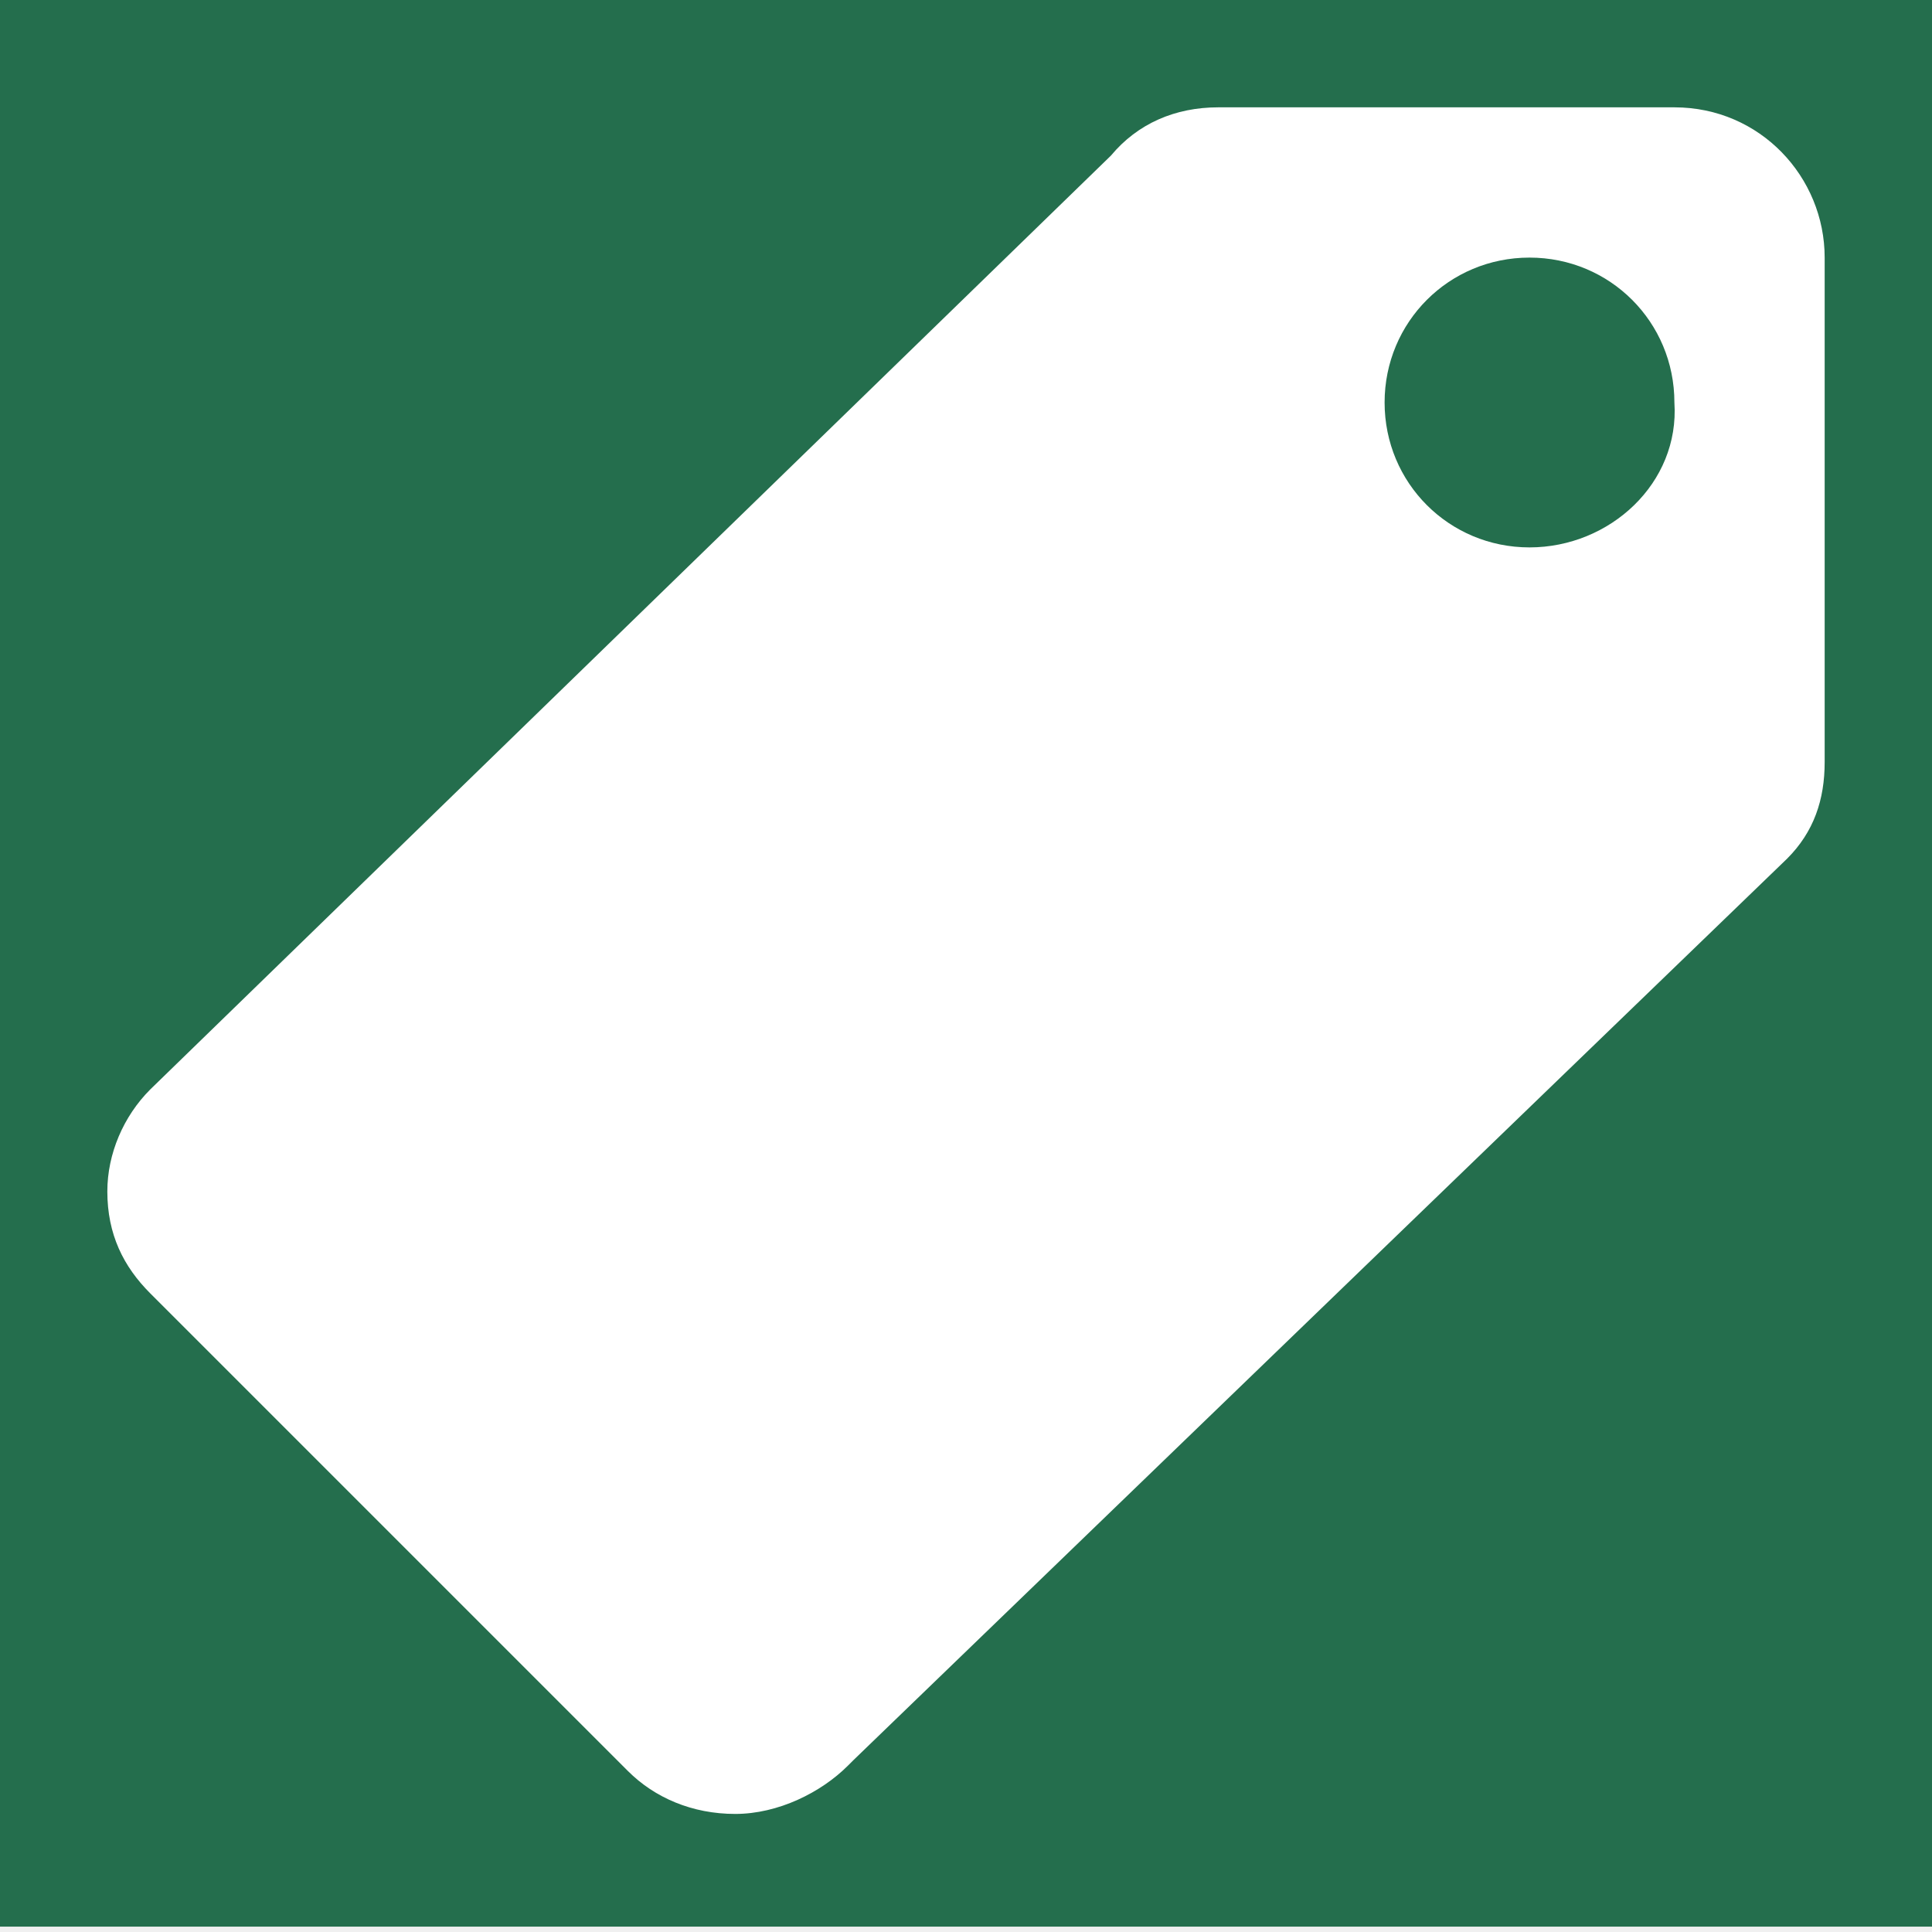
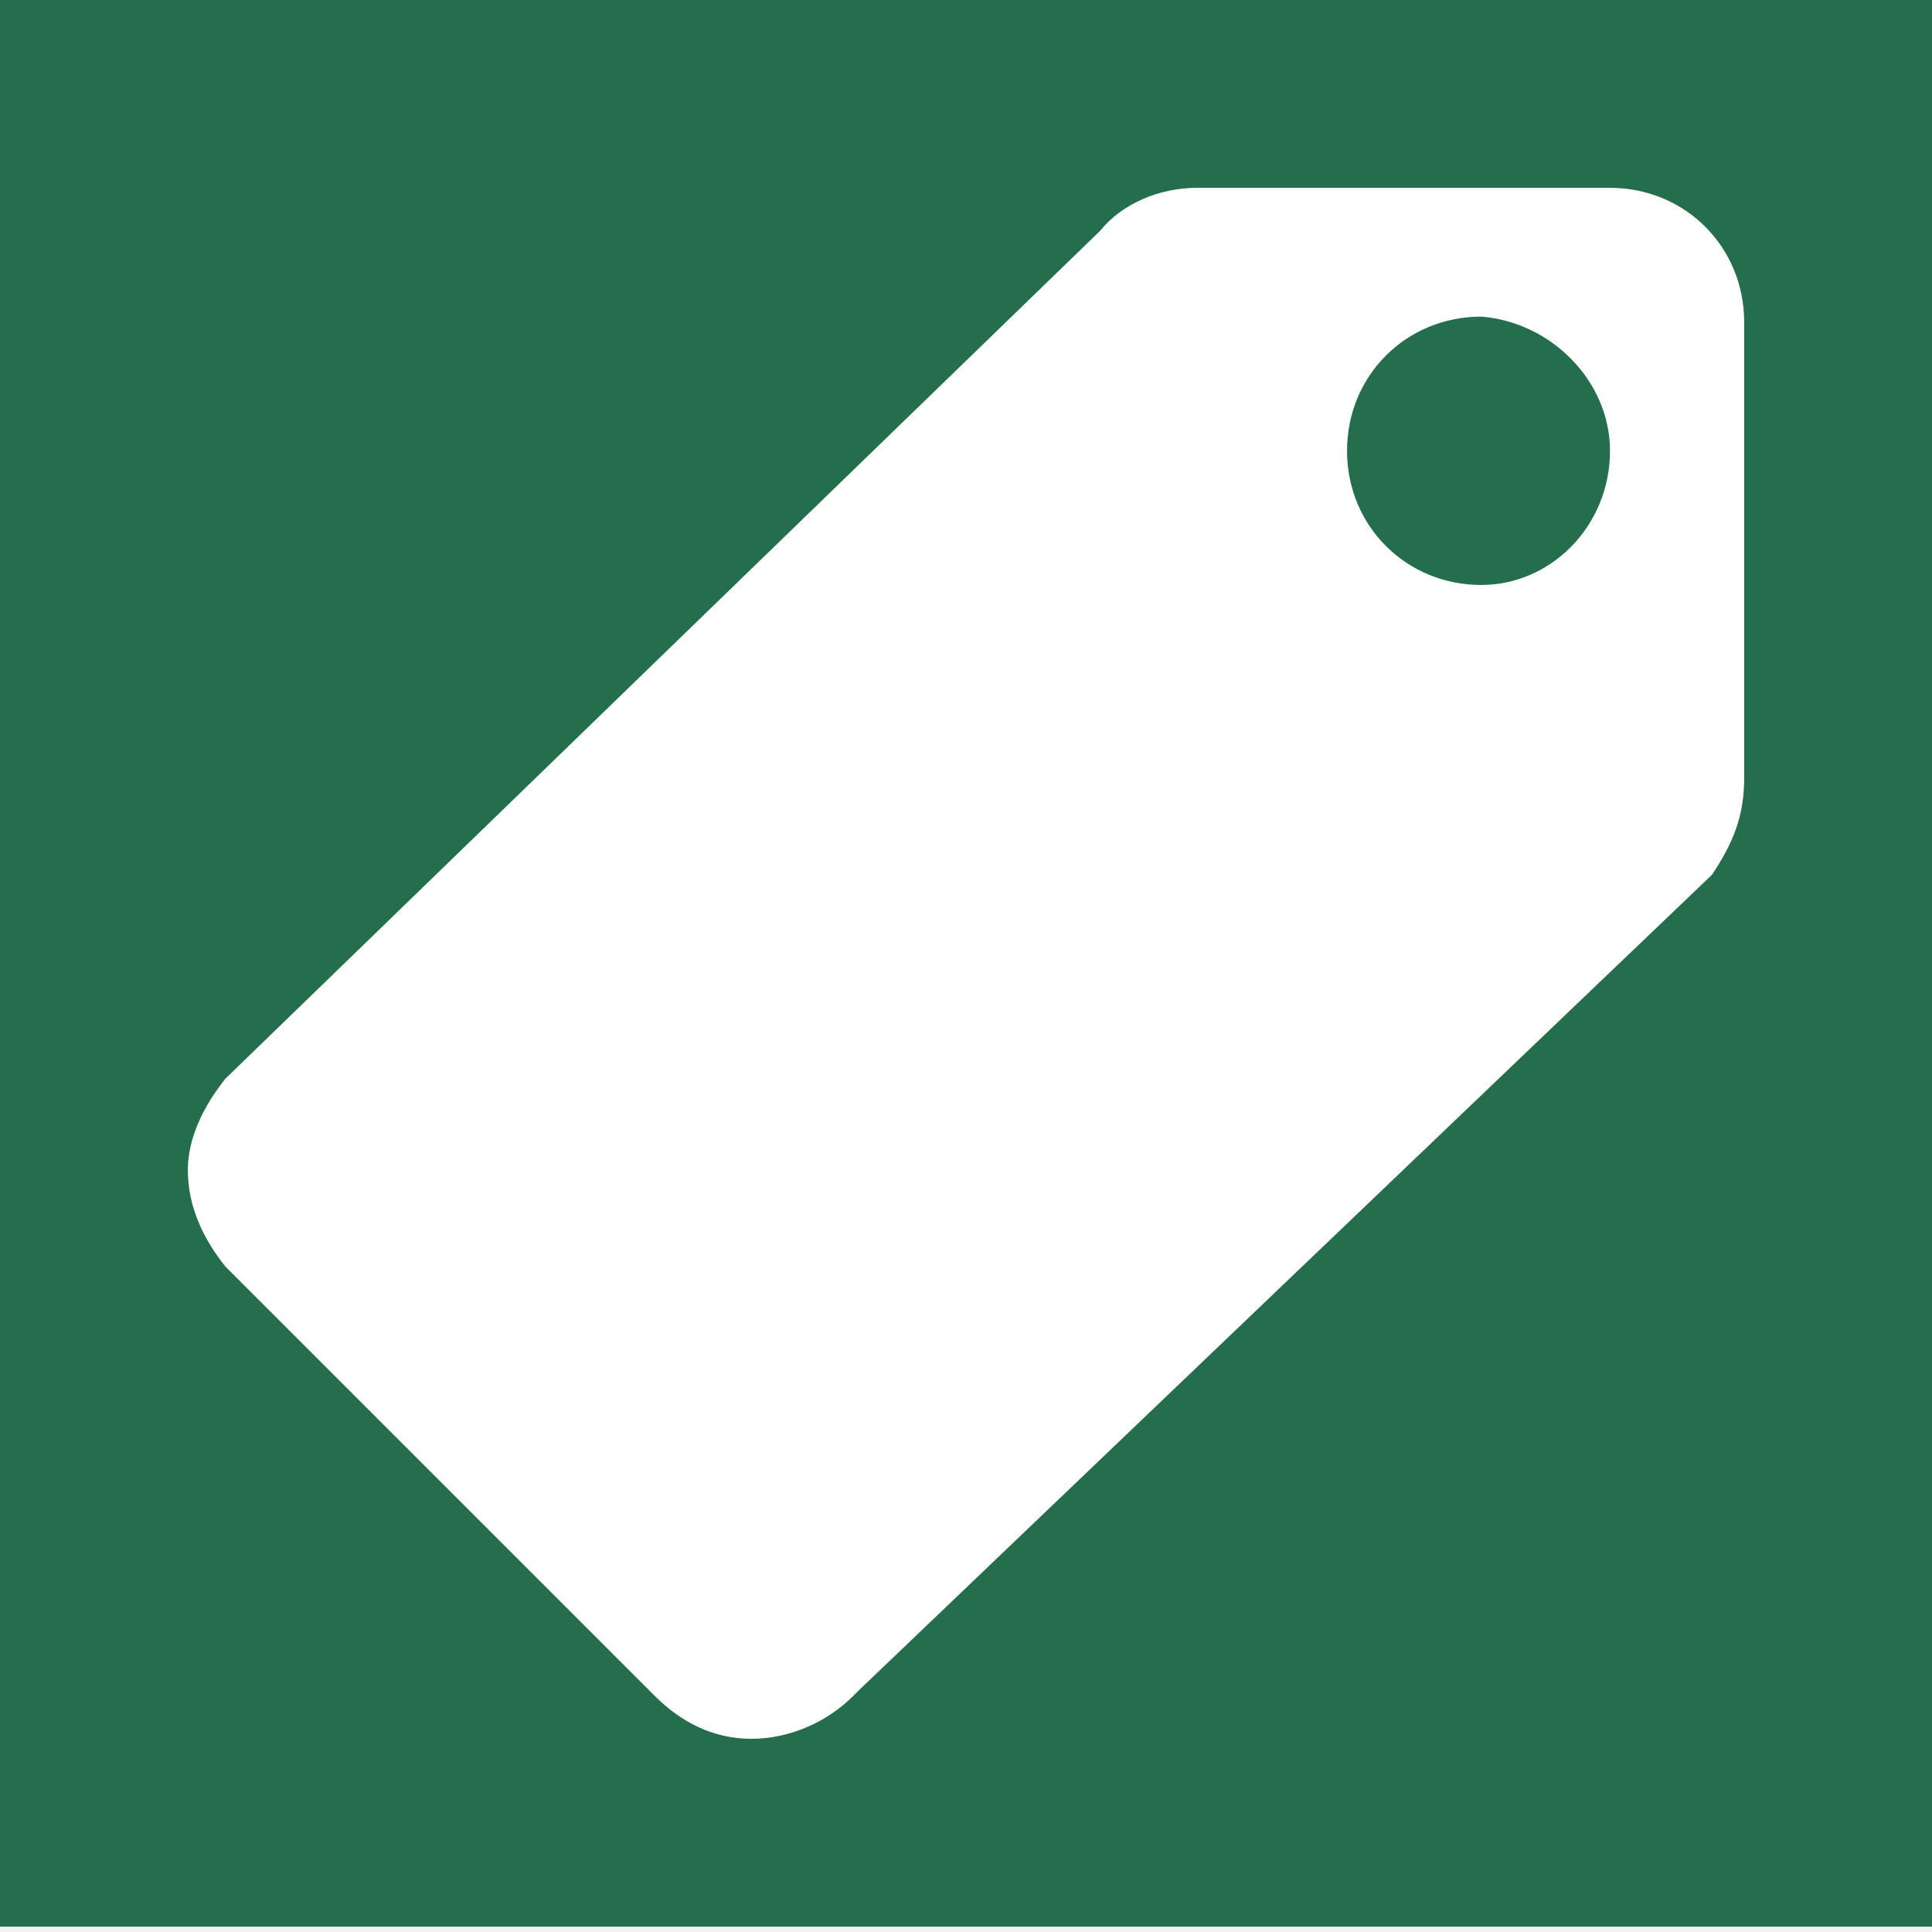
<svg xmlns="http://www.w3.org/2000/svg" version="1.1" x="0px" y="0px" viewBox="0 0 36 36" style="enable-background:new 0 0 36 36;" xml:space="preserve">
  <style type="text/css">
- 	.st0{display:none;}
- 	.st1{display:inline;fill:#246E4D;}
- 	.st2{display:inline;fill:#707070;}
- 	.st3{display:inline;fill:#BDBCBC;}
- 	.st4{display:inline;fill:#EAEFEC;}
- 	.st5{display:inline;fill:#D7E0D8;}
- 	.st6{fill:none;}
- 	.st7{fill:#FFFFFF;}
- 	.st8{fill:#246E4D;}
- 	.st9{fill:#6F6F6F;}
- 	.st10{fill:#6F6F6E;}
- 	.st11{fill:none;stroke:#1D1D1B;stroke-width:0.709;stroke-miterlimit:10;}
- 	.st12{fill:#EAEFEC;}
- 	.st13{fill:#1D1D1B;}
- 	.st14{fill:#D7E0D8;}
- 	.st15{fill:#BDBCBC;}
+ 	.st0{fill:#246E4D;}
+ 	.st1{fill:#707070;}
+ 	.st2{fill:#BDBCBC;}
+ 	.st3{fill:#EAEFEC;}
+ 	.st4{fill:#D7E0D8;}
+ 	.st5{fill:none;}
+ 	.st6{fill:#FFFFFF;}
+ 	.st7{fill:#6F6F6E;}
+ 	.st8{fill:#6F6F6F;}
+ 	.st9{fill:none;stroke:#1D1D1B;stroke-width:0.709;stroke-miterlimit:10;}
+ 	.st10{fill:#1D1D1B;}
+ 	.st11{fill:none;stroke:#246E4D;stroke-width:0.992;stroke-linecap:round;stroke-linejoin:round;stroke-miterlimit:10;}
+ 	.st12{fill:none;stroke:#246E4D;stroke-width:0.992;stroke-miterlimit:10;}
+ 	.st13{fill:#9EC420;}
+ 	.st14{fill:#6BBE9F;}
+ 	.st15{fill:#D0EBFC;}
+ 	.st16{fill:#5BC5F2;}
+ 	.st17{fill:#006AA9;}
+ 	.st18{fill:#FF0000;}
+ 	.st19{fill:#39B54A;}
+ 	.st20{fill:#FFFF00;}
+ 	.st21{fill:#0000FF;}
+ 	.st22{fill:#EEE758;stroke:#A19F3D;stroke-miterlimit:10;}
+ 	.st23{fill:#246E4D;stroke:#246E4D;stroke-width:1.417;stroke-linecap:round;stroke-linejoin:round;stroke-miterlimit:10;}
+ 	.st24{fill:#FFFFFF;stroke:#246E4D;stroke-miterlimit:10;}
+ 	.st25{fill:#246E4D;stroke:#246E4D;stroke-miterlimit:10;}
</style>
-   <g id="Layer_1" class="st0">
+   <g id="Layer_1">
</g>
  <g id="locator_x5F_white">
</g>
  <g id="locator_x5F_green">
</g>
  <g id="operations_x5F_white">
</g>
  <g id="operations_x5F_green">
</g>
  <g id="metadata_x5F_white">
</g>
  <g id="metadata_x5F_green">
-     <rect x="0" y="-0.1" class="st8" width="36" height="36" />
-     <path class="st7" d="M34,14.2V4.8C34,3.3,32.8,2,31.2,2h-8.5v0c-0.8,0-1.5,0.3-2,0.9l0,0L2.8,20.3C2.3,20.8,2,21.5,2,22.2   c0,0.8,0.3,1.4,0.8,1.9l0,0l8.8,8.8l0.1,0.1c0.5,0.5,1.2,0.8,2,0.8c0.8,0,1.6-0.4,2.1-0.9l0.1-0.1L33.3,16l0,0   C33.8,15.5,34,14.9,34,14.2L34,14.2z M28.5,10.2c-1.5,0-2.7-1.2-2.7-2.7c0-1.5,1.2-2.7,2.7-2.7c1.5,0,2.7,1.2,2.7,2.7   C31.3,9,30,10.2,28.5,10.2z" />
+     <rect x="0" y="-0.1" class="st0" width="36" height="36" />
+     <path class="st6" d="M32.5,14.5V6c0-1.4-1.1-2.5-2.5-2.5h-7.7v0c-0.7,0-1.4,0.3-1.8,0.8l0,0L4.2,20.1c-0.4,0.5-0.7,1.1-0.7,1.7   c0,0.7,0.3,1.3,0.7,1.8l0,0l7.9,7.9l0.1,0.1c0.5,0.5,1.1,0.8,1.8,0.8c0.7,0,1.4-0.3,1.9-0.8l0.1-0.1l15.9-15.2l0,0   C32.3,15.7,32.5,15.2,32.5,14.5L32.5,14.5z M27.6,10.9c-1.4,0-2.5-1.1-2.5-2.5c0-1.4,1.1-2.5,2.5-2.5C28.9,6,30,7.1,30,8.4   C30,9.8,28.9,10.9,27.6,10.9z" />
  </g>
  <g id="create_x5F_white">
</g>
  <g id="create_x5F_green">
</g>
  <g id="messages_x5F_white">
</g>
  <g id="messages_x5F_green">
</g>
  <g id="progress_x5F_white">
</g>
  <g id="progress_x5F_green">
</g>
  <g id="settings_x5F_white">
</g>
  <g id="settings_x5F_green">
</g>
  <g id="infowehite">
</g>
  <g id="info_x5F_green">
</g>
  <g id="action_x5F_grey">
</g>
  <g id="action_x5F_green">
</g>
  <g id="filter_x5F_grey">
</g>
  <g id="filter_x5F_green">
</g>
  <g id="grid_x5F_grey">
</g>
  <g id="grid_x5F_green">
</g>
  <g id="list_x5F_grey">
</g>
  <g id="l_x3B_ist_x5F_green">
</g>
  <g id="spatial_x5F_grey">
</g>
  <g id="spatial_x5F_green">
</g>
  <g id="thumbs_x5F_grey">
</g>
  <g id="thumbs_x5F_green">
</g>
  <g id="add_x5F_black">
</g>
  <g id="add_x5F_green">
</g>
  <g id="delete_x5F_black">
</g>
  <g id="delete_x5F_green">
</g>
  <g id="refresh_x5F_black">
</g>
  <g id="refresh_x5F_green">
</g>
  <g id="full_x5F_grey">
</g>
  <g id="full_x5F_green">
</g>
  <g id="full_x5F_lgiht">
</g>
  <g id="pan_x5F_grey">
</g>
  <g id="pan_x5F_green">
</g>
  <g id="pan_x5F_light">
</g>
  <g id="zoomin_x5F_grey">
</g>
  <g id="zoomin_x5F_green">
</g>
  <g id="zoomin_x5F_light">
</g>
  <g id="zoomout_x5F_grey">
</g>
  <g id="zoomout_x5F_green">
</g>
  <g id="zoomout_x5F_light">
</g>
  <g id="pointinfogrey">
</g>
  <g id="pointinfo_x5F_green">
</g>
  <g id="pointinfo_x5F_light">
</g>
</svg>
